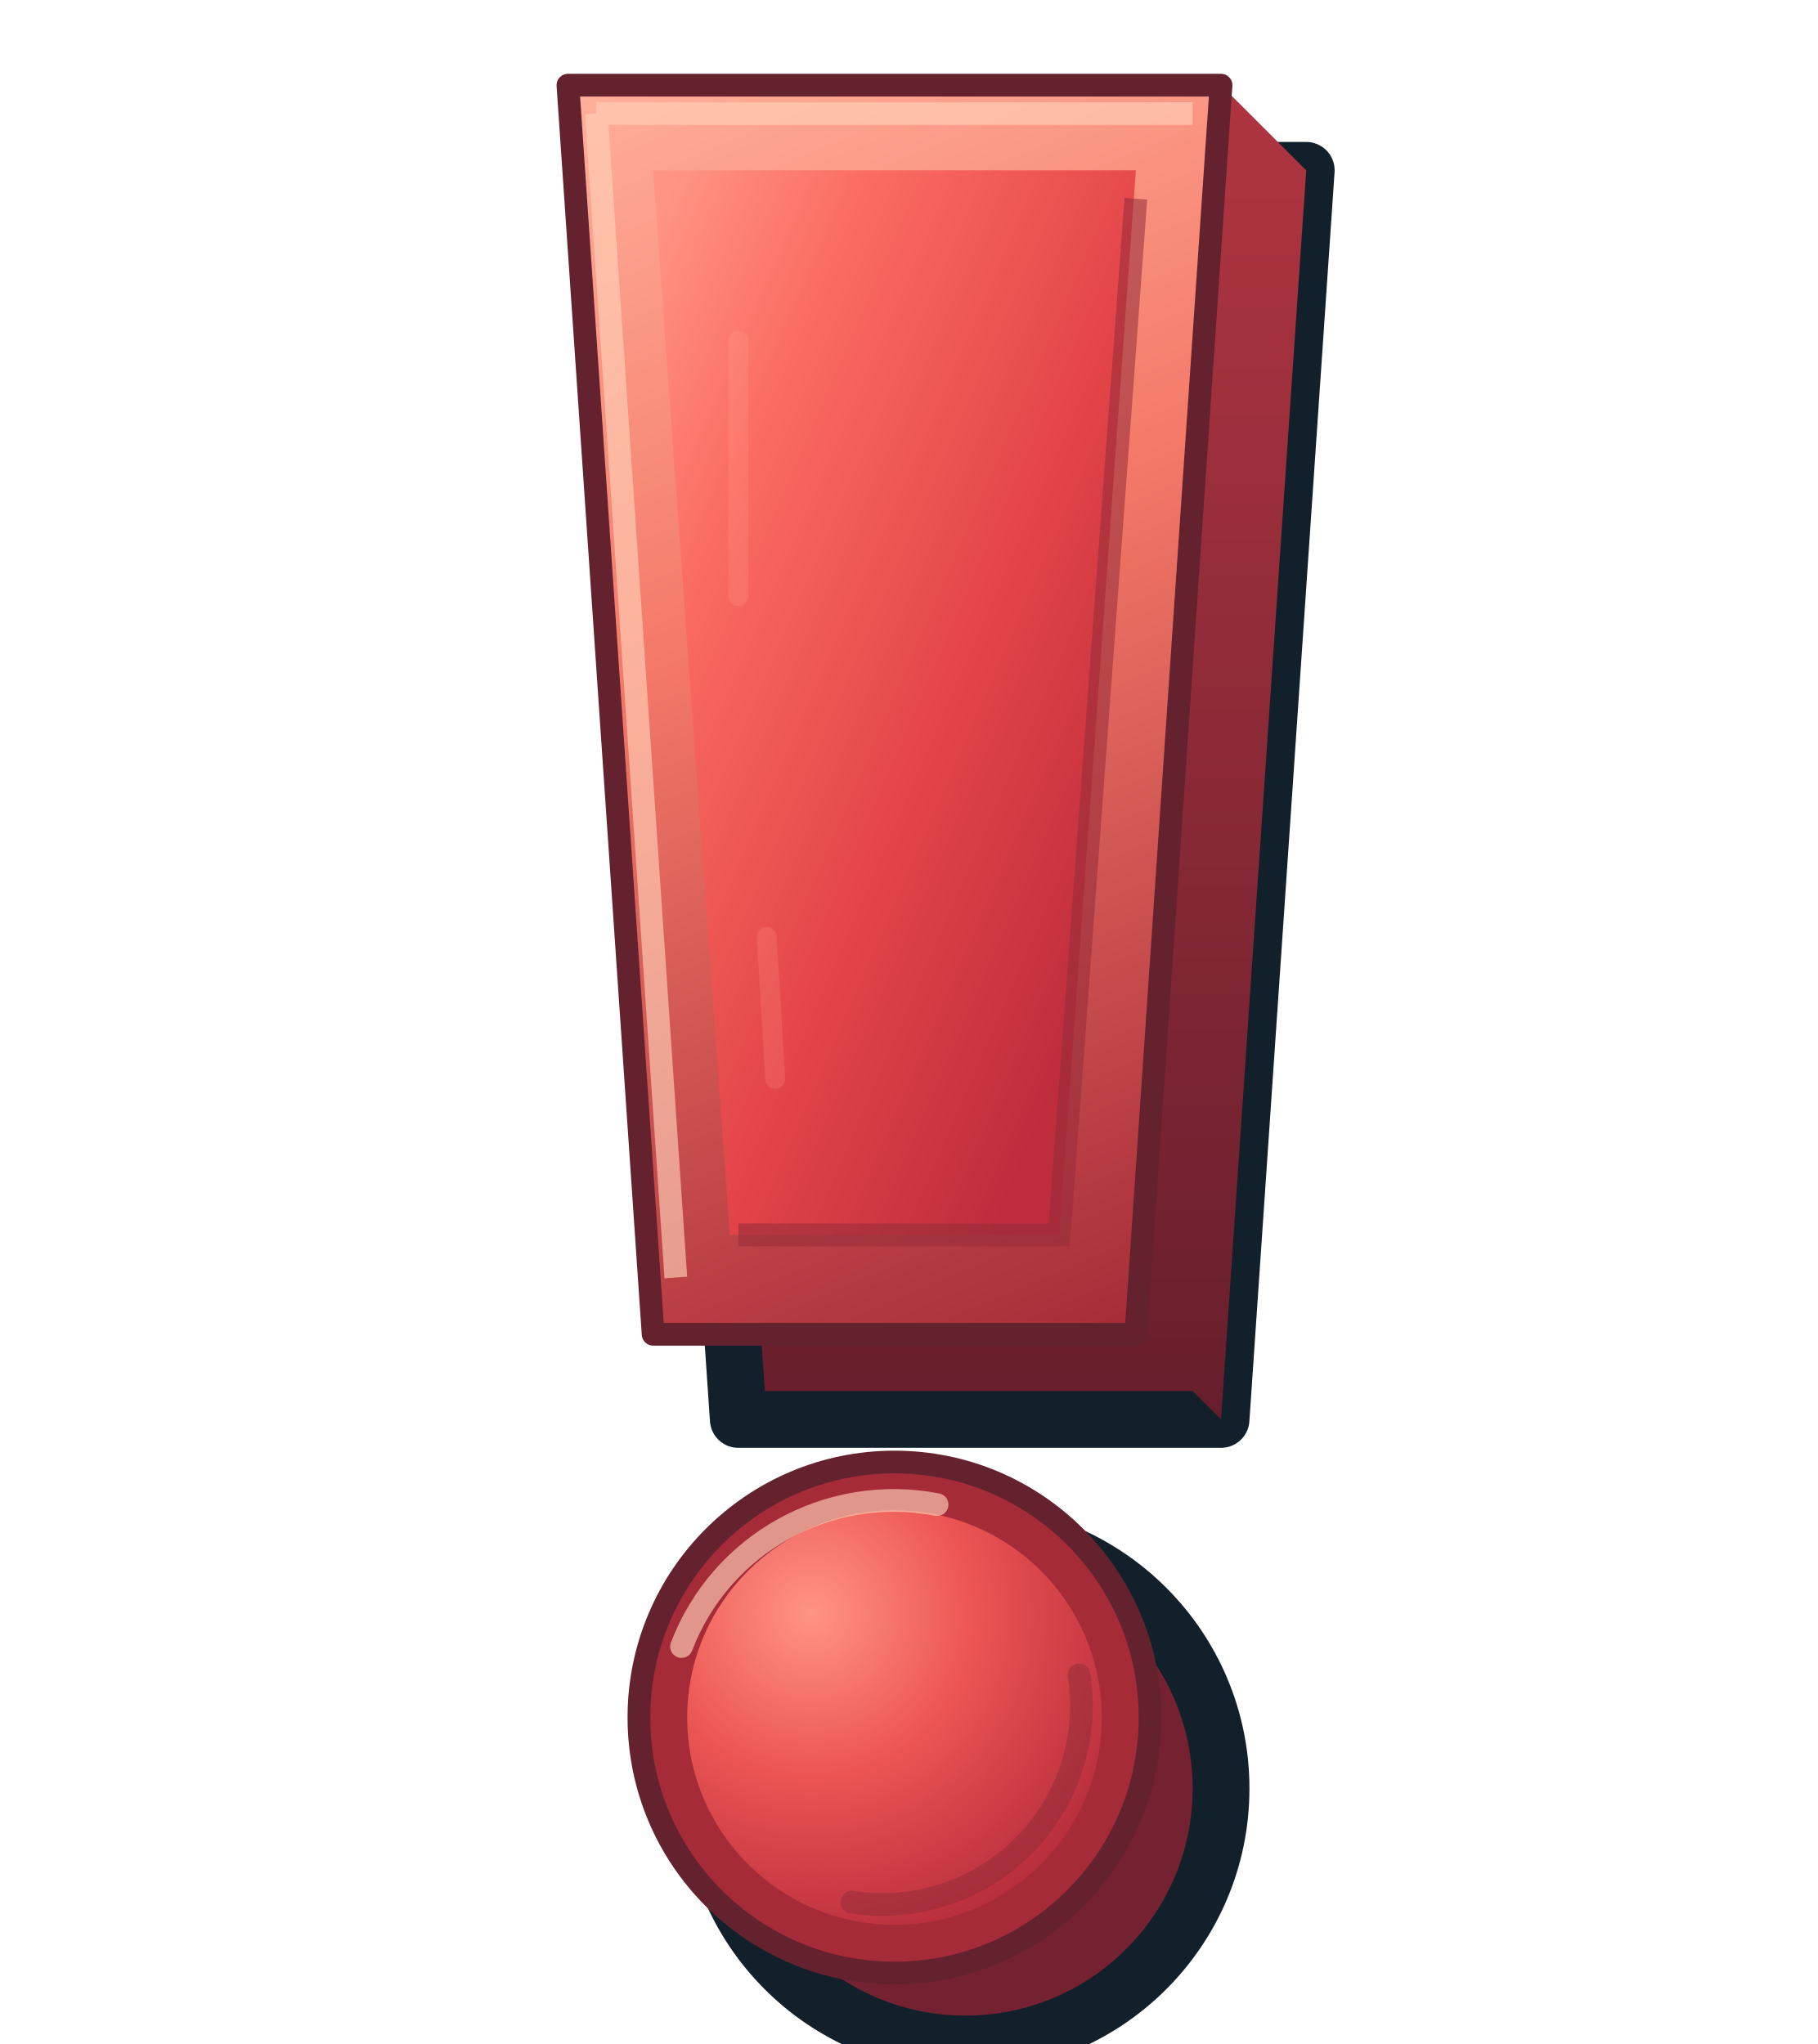
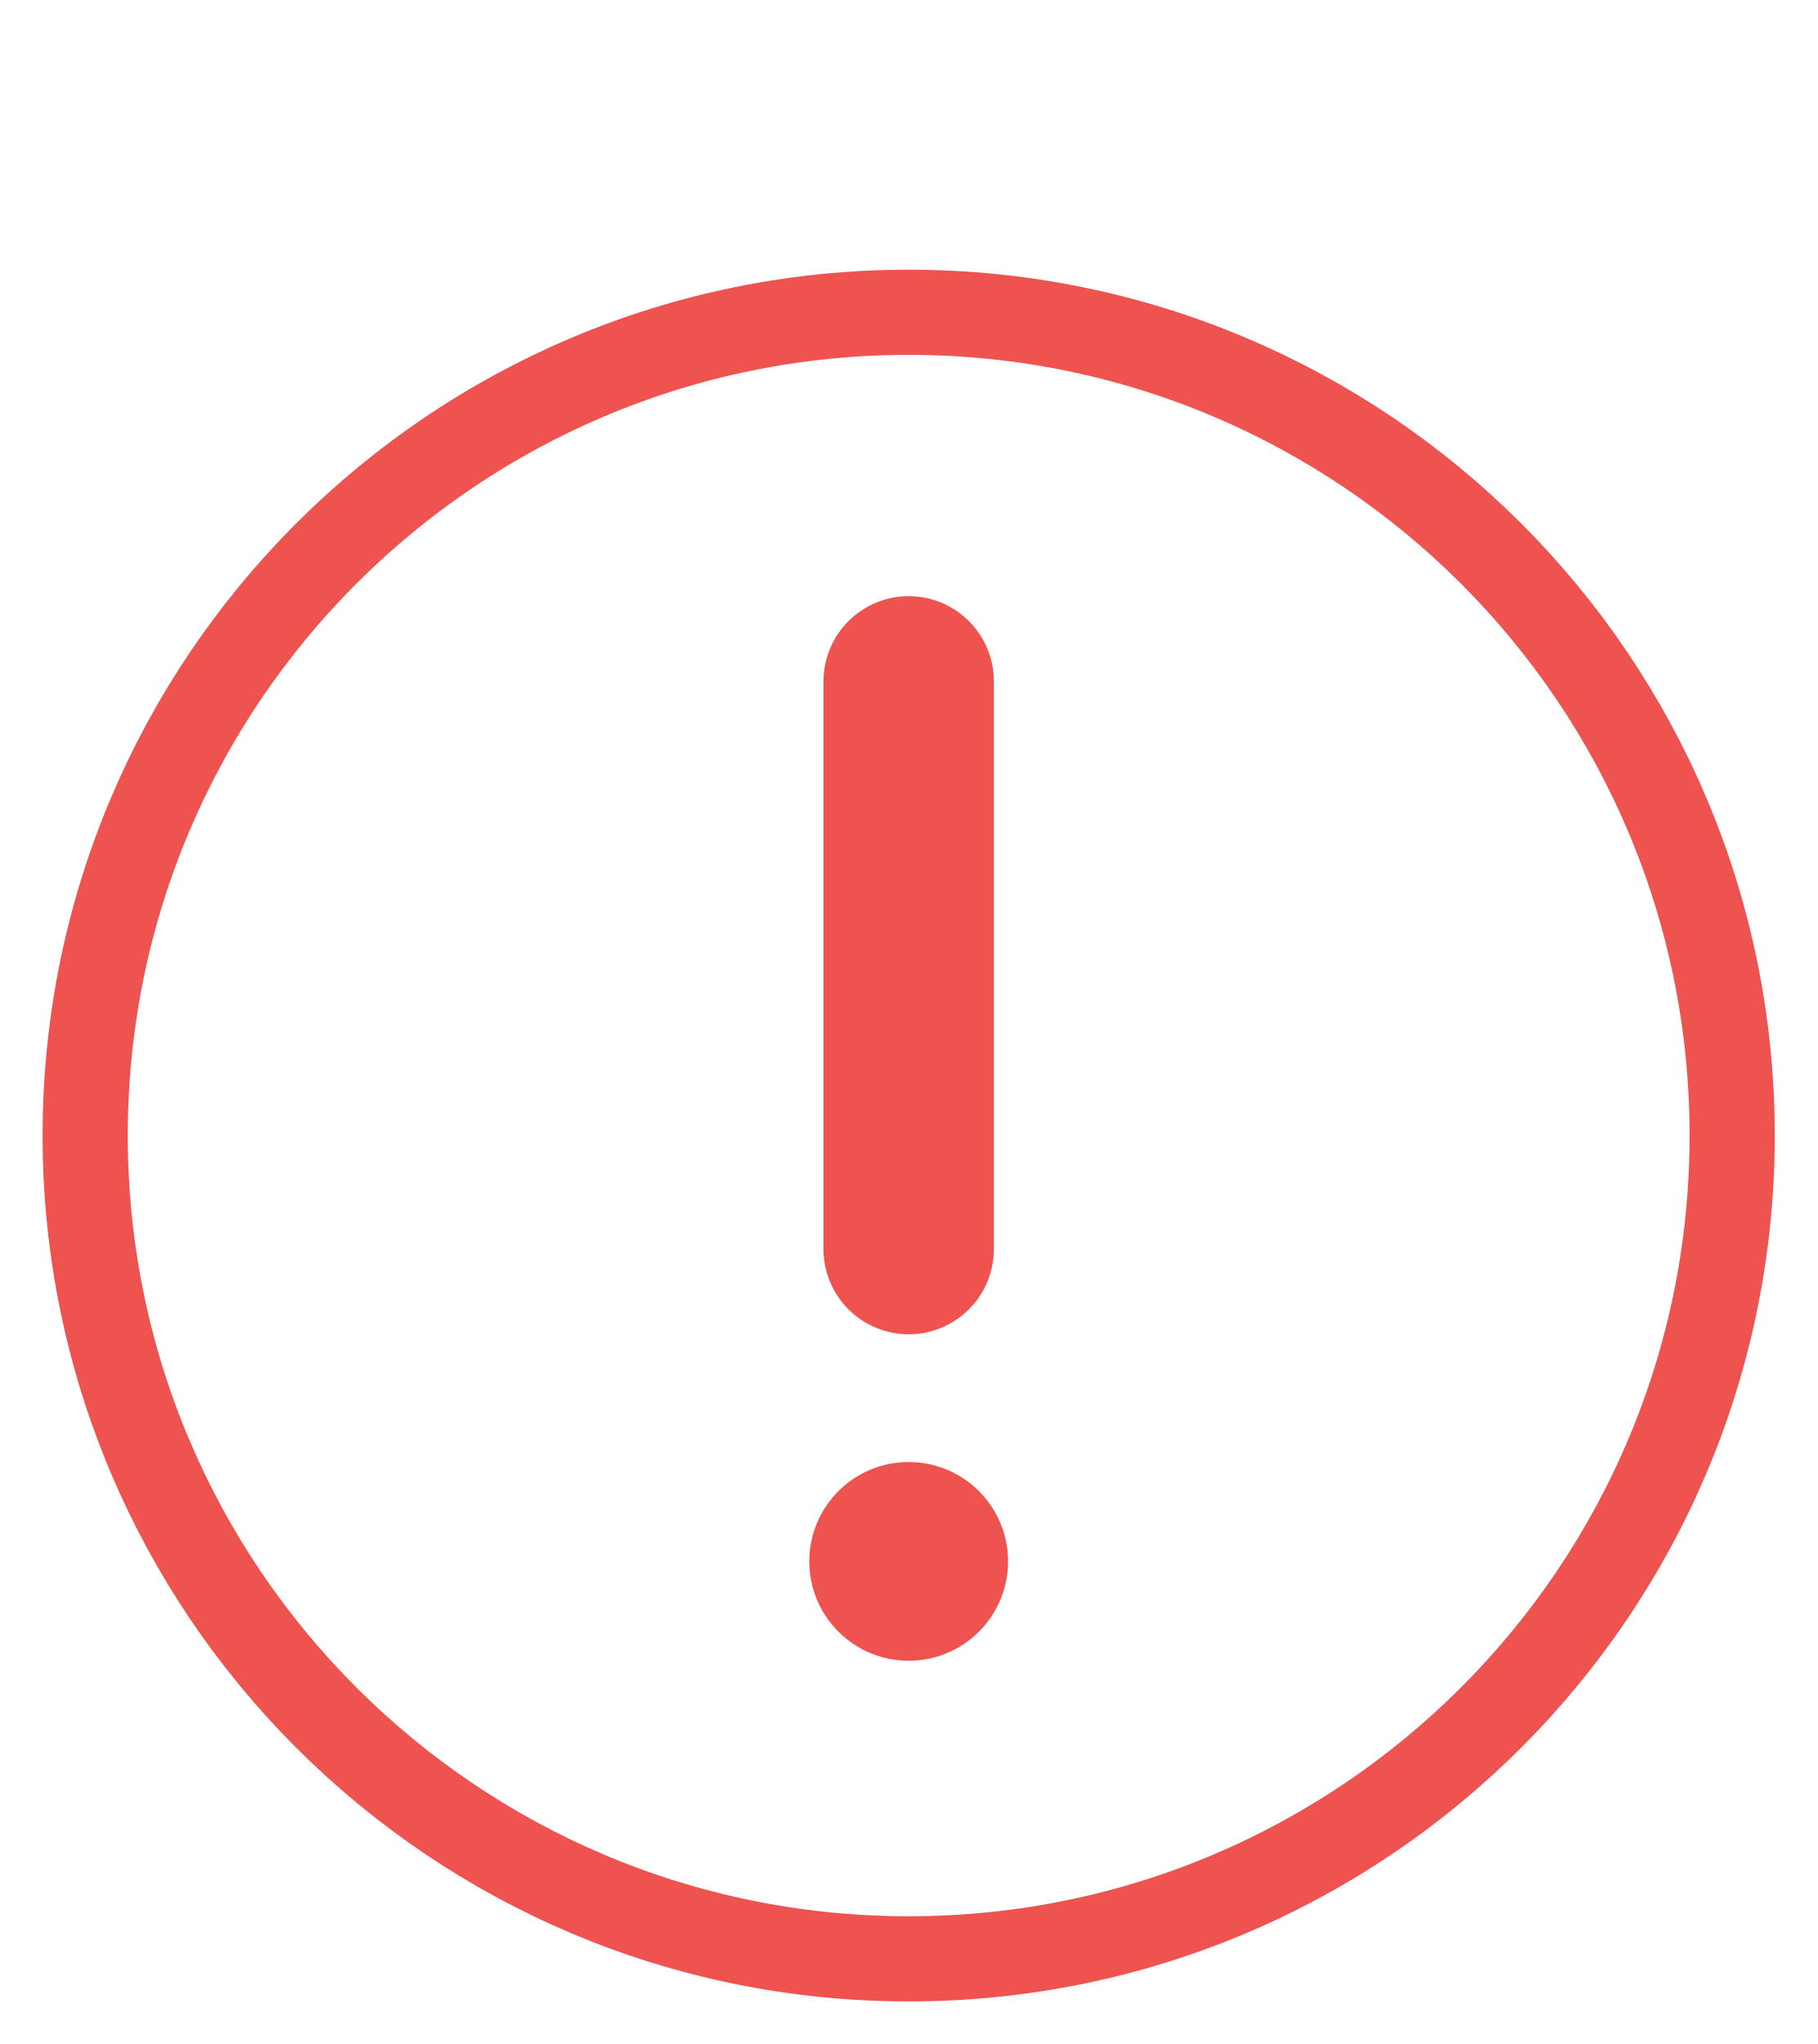
<svg xmlns="http://www.w3.org/2000/svg" width="64" height="72" viewBox="0 0 64 72" fill="none">
-   <defs>
-     <linearGradient id="face" x1="20" y1="15" x2="43" y2="25" gradientUnits="userSpaceOnUse">
-       <stop stop-color="#ff9484" />
-       <stop offset=".25" stop-color="#fa6c61" />
-       <stop offset=".65" stop-color="#e34448" />
-       <stop offset="1" stop-color="#be2d3c" />
-     </linearGradient>
-     <linearGradient id="edge" x1="21" y1="2" x2="40" y2="47" gradientUnits="userSpaceOnUse">
-       <stop stop-color="#ffb19c" />
-       <stop offset=".42" stop-color="#f47968" />
-       <stop offset="1" stop-color="#a52b38" />
-     </linearGradient>
-     <linearGradient id="side" x1="43" y1="6" x2="43" y2="50" gradientUnits="userSpaceOnUse">
-       <stop stop-color="#ac3440" />
-       <stop offset="1" stop-color="#671e2c" />
-     </linearGradient>
-     <radialGradient id="dot" cx=".3" cy=".25" r=".85">
-       <stop stop-color="#ff9484" />
-       <stop offset=".46" stop-color="#ec5553" />
-       <stop offset="1" stop-color="#b52b3b" />
-     </radialGradient>
-   </defs>
-   <path d="M23 6h23l-3 44H26Z" fill="url(#side)" stroke="#11202a" stroke-width="2" stroke-linejoin="round" />
-   <path d="m43 3 3 3-3 44-3-3Z" fill="url(#side)" />
-   <path d="M20 3h23l-3 44H23Z" fill="url(#edge)" stroke="#64222e" stroke-width=".8" stroke-linejoin="round" />
-   <path d="M23 6h17l-2.7 37.5H25.7Z" fill="url(#face)" />
-   <path d="M21 4h21M21 4l2.8 41" stroke="#ffd0b7" stroke-opacity=".65" stroke-width=".8" stroke-linejoin="round" />
-   <path d="m40 7-2.7 36.5H26" stroke="#942c3b" stroke-opacity=".55" stroke-width=".8" />
-   <path d="M26 12v9m1 12 .3 5" stroke="#ffb09a" stroke-opacity=".18" stroke-width=".7" stroke-linecap="round" />
-   <circle cx="34" cy="63" r="9" fill="#742131" stroke="#11202a" stroke-width="2" />
-   <circle cx="31.5" cy="60.5" r="9" fill="url(#edge)" stroke="#64222e" stroke-width=".8" />
-   <circle cx="31.5" cy="60.5" r="7.3" fill="url(#dot)" />
-   <path d="M24 58a8 8 0 0 1 9-5" stroke="#ffd0b7" stroke-opacity=".65" stroke-width=".8" stroke-linecap="round" />
-   <path d="M38 59a7 7 0 0 1-8 8" stroke="#942c3b" stroke-opacity=".55" stroke-width=".8" stroke-linecap="round" />
+   <circle cx="32" cy="40" r="29" stroke="#ef5350" stroke-width="3" />
+   <path d="M32 24v20" stroke="#ef5350" stroke-width="6" stroke-linecap="round" />
+   <circle cx="32" cy="55" r="3.5" fill="#ef5350" />
</svg>
